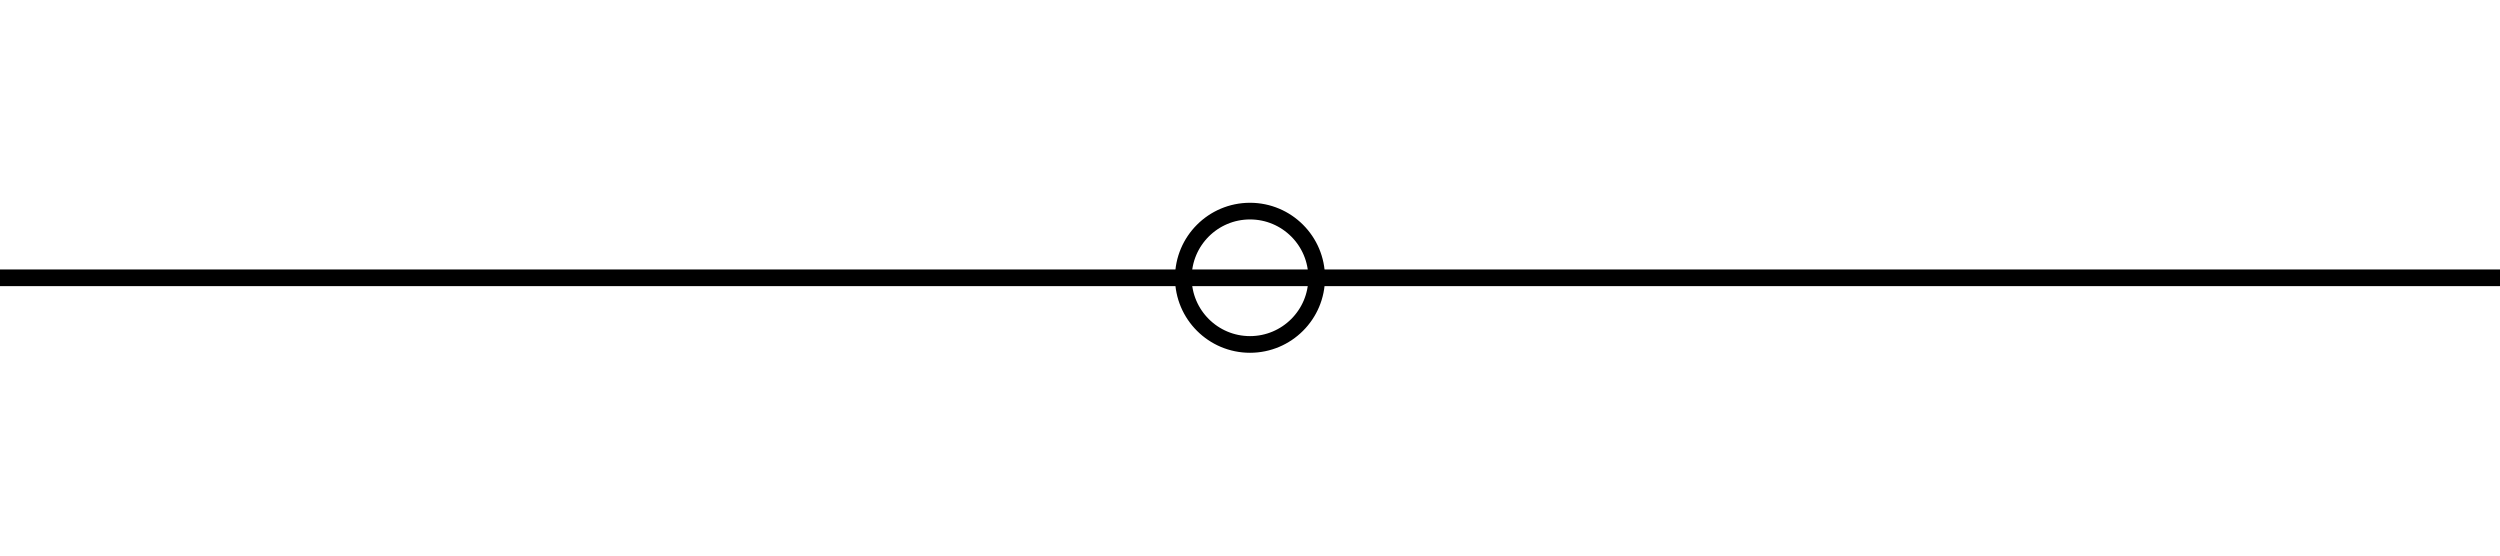
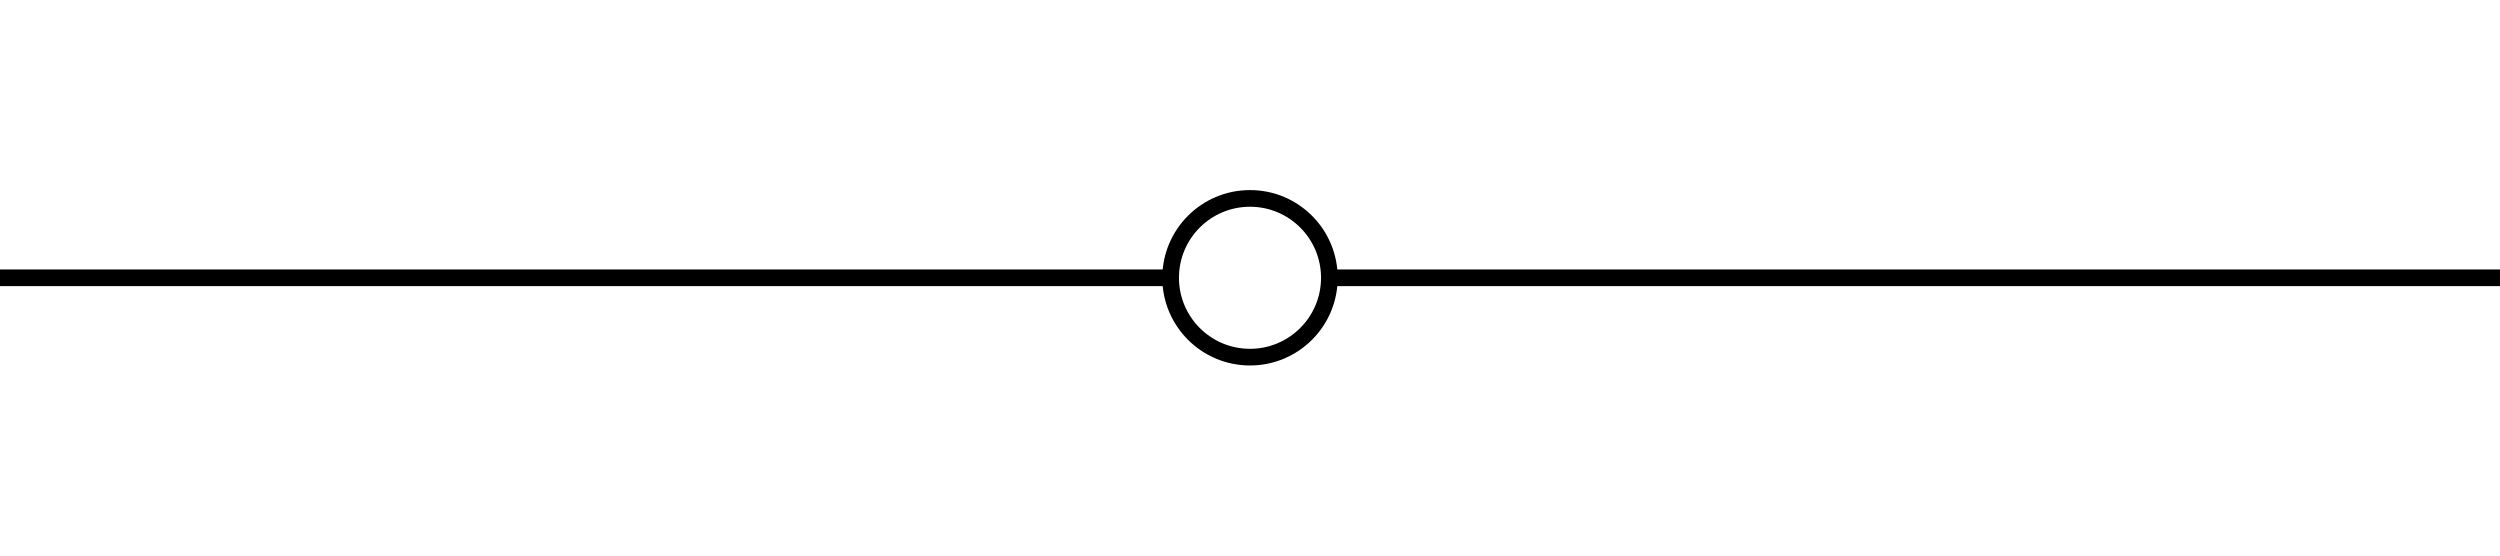
- <svg xmlns="http://www.w3.org/2000/svg" viewBox="-200 0 450 100" style="background-color:#ffffff00" version="1.1" xml:space="preserve" x="0px" y="0px" width="450px" height="100px">
-   <defs>
-     <style type="text/css">
-     
-       path,circle {
-         stroke:#000000;
-         stroke-width: 3;
-         stroke-linecap: round;
-         stroke-linejoin: round;
-         fill: none
-       }
- 	</style>
-   </defs>
-   <path d="M -200 50 L 250 50" />
-   <circle cx="25" cy="50" r="12" />
+ <svg xmlns="http://www.w3.org/2000/svg" width="450" height="100">
+   <g>
+     <line stroke="#000" stroke-linecap="square" stroke-linejoin="round" id="svg_2" y2="50" x2="209.332" y1="50" x1="0" stroke-width="3" fill="none" />
+     <line stroke="#000" stroke-linecap="square" stroke-linejoin="round" id="svg_7" y2="50" x2="450" y1="50" x1="241.374" stroke-width="3" fill="none" />
+     <ellipse stroke="#000" ry="14.286" rx="14.286" id="svg_1" cy="50" cx="225" stroke-width="3" fill="none" />
+   </g>
</svg>
